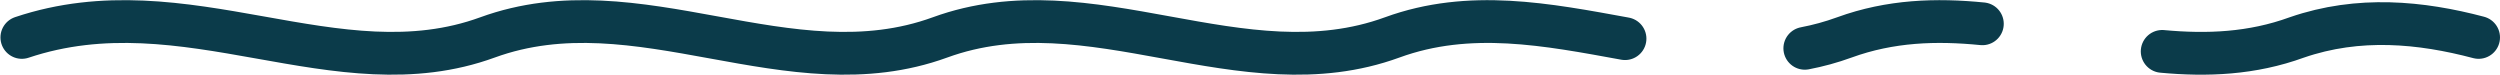
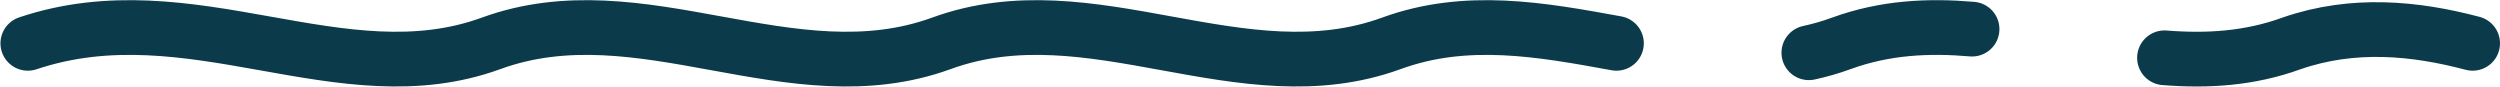
- <svg xmlns="http://www.w3.org/2000/svg" width="818.25" height="24.5" viewBox="46.25 207.75 818.25 24.5">
-   <path d="M53.40 220.00 C107.10 202.00 156.50 238.00 205.80 220.00 C255.20 202.00 304.50 238.00 353.90 220.00 C403.20 202.00 452.60 238.00 501.90 220.00 C527.29 210.73 552.71 215.78 578.12 220.40 M636.96 223.56 C641.27 222.74 645.59 221.57 649.90 220.00 C664.97 214.51 680.02 214.04 695.08 215.54 M753.93 224.57 C768.62 225.93 783.30 225.35 798.00 220.00 C818.30 213.00 838.60 215.00 857.50 220.00" fill="none" stroke="#0B3B4A" stroke-width="14" stroke-linecap="round" />
+ <svg xmlns="http://www.w3.org/2000/svg" width="822.25" height="28.5" viewBox="44.25 207.75 822.25 28.5">
+   <path d="M53.40 222.00 C107.10 204.00 156.50 240.00 205.80 222.00 C255.20 204.00 304.50 240.00 353.90 222.00 C403.20 204.00 452.60 240.00 501.90 222.00 C526.55 213.00 551.23 217.50 575.90 222.00 M639.18 225.10 C642.75 224.33 646.33 223.31 649.90 222.00 C664.23 216.78 678.54 216.10 692.86 217.33 M756.15 226.76 C770.10 227.86 784.04 227.09 798.00 222.00 C818.30 215.00 838.60 217.00 857.50 222.00" fill="none" stroke="#0B3B4A" stroke-width="18" stroke-linecap="round" />
</svg>
